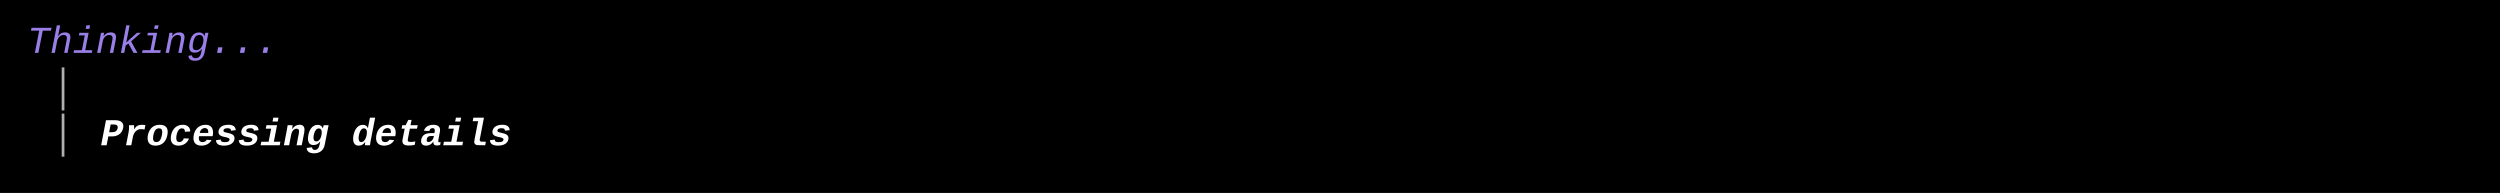
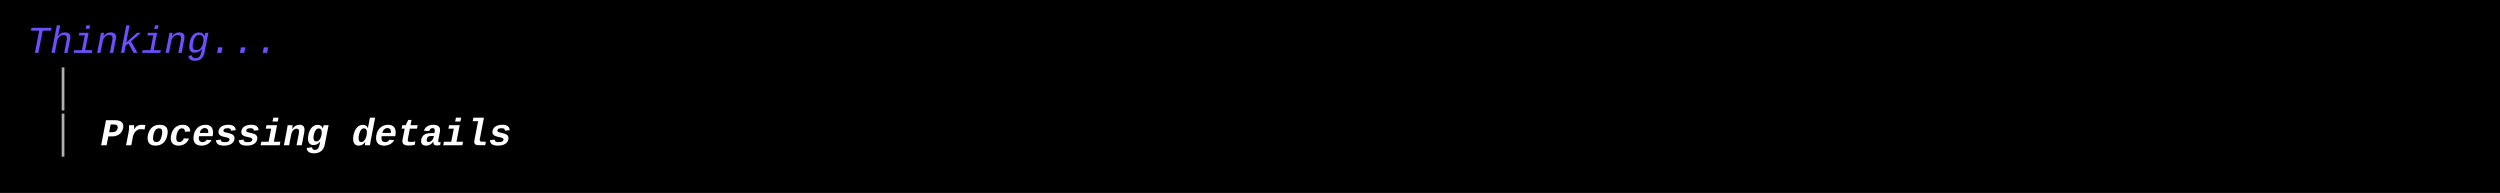
<svg xmlns="http://www.w3.org/2000/svg" width="920" height="71" viewBox="0 0 920 71">
  <style>
    text { font-family: Consolas, "Courier New", monospace; font-size: 14px; dominant-baseline: text-before-edge; white-space: pre; }
  </style>
  <rect width="920" height="71" fill="#000000" />
  <g transform="translate(10, 10)">
-     <text x="0" y="2" fill="#9b7fe8" textLength="117" lengthAdjust="spacingAndGlyphs" font-style="italic"> Thinking... </text>
+     <text x="0" y="2" fill="#6b50ff" textLength="117" lengthAdjust="spacingAndGlyphs" font-style="italic"> Thinking... </text>
    <text x="9" y="19" fill="#afafaf" textLength="9" lengthAdjust="spacingAndGlyphs">│</text>
    <text x="9" y="36" fill="#afafaf" textLength="9" lengthAdjust="spacingAndGlyphs">│</text>
    <text x="27" y="36" fill="#ffffff" textLength="162" lengthAdjust="spacingAndGlyphs" font-weight="bold" font-style="italic">Processing details</text>
  </g>
</svg>
